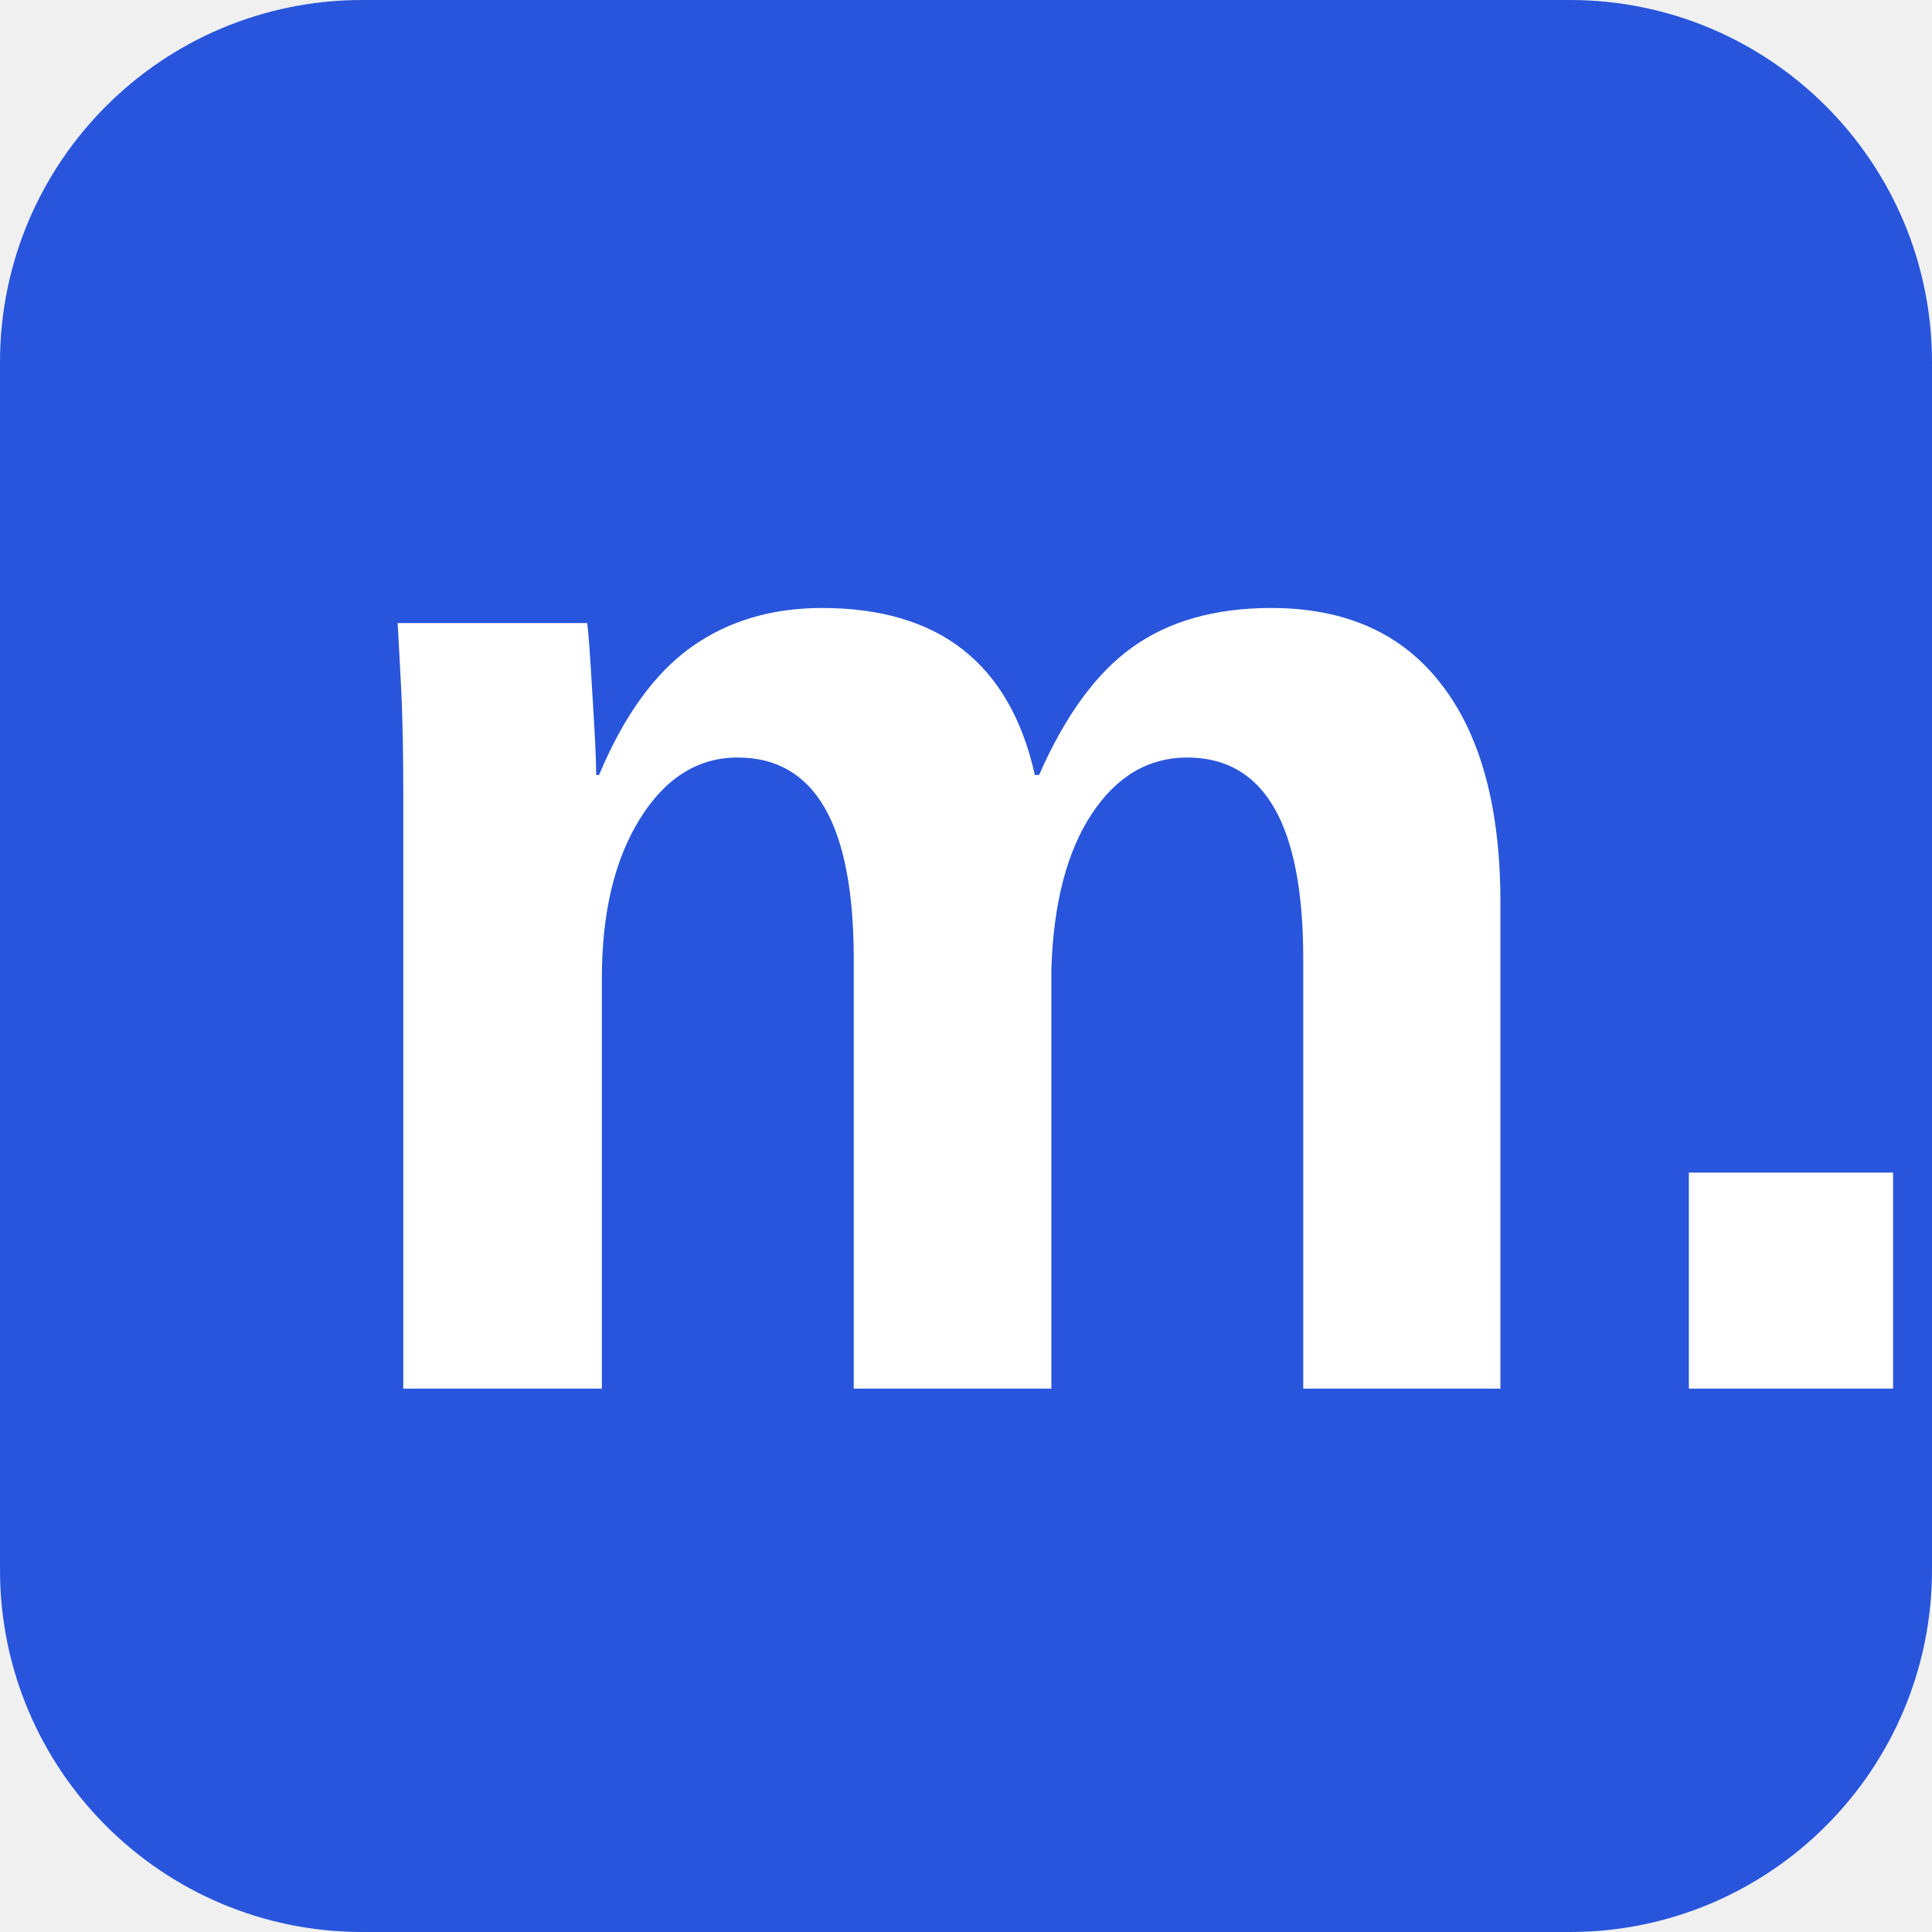
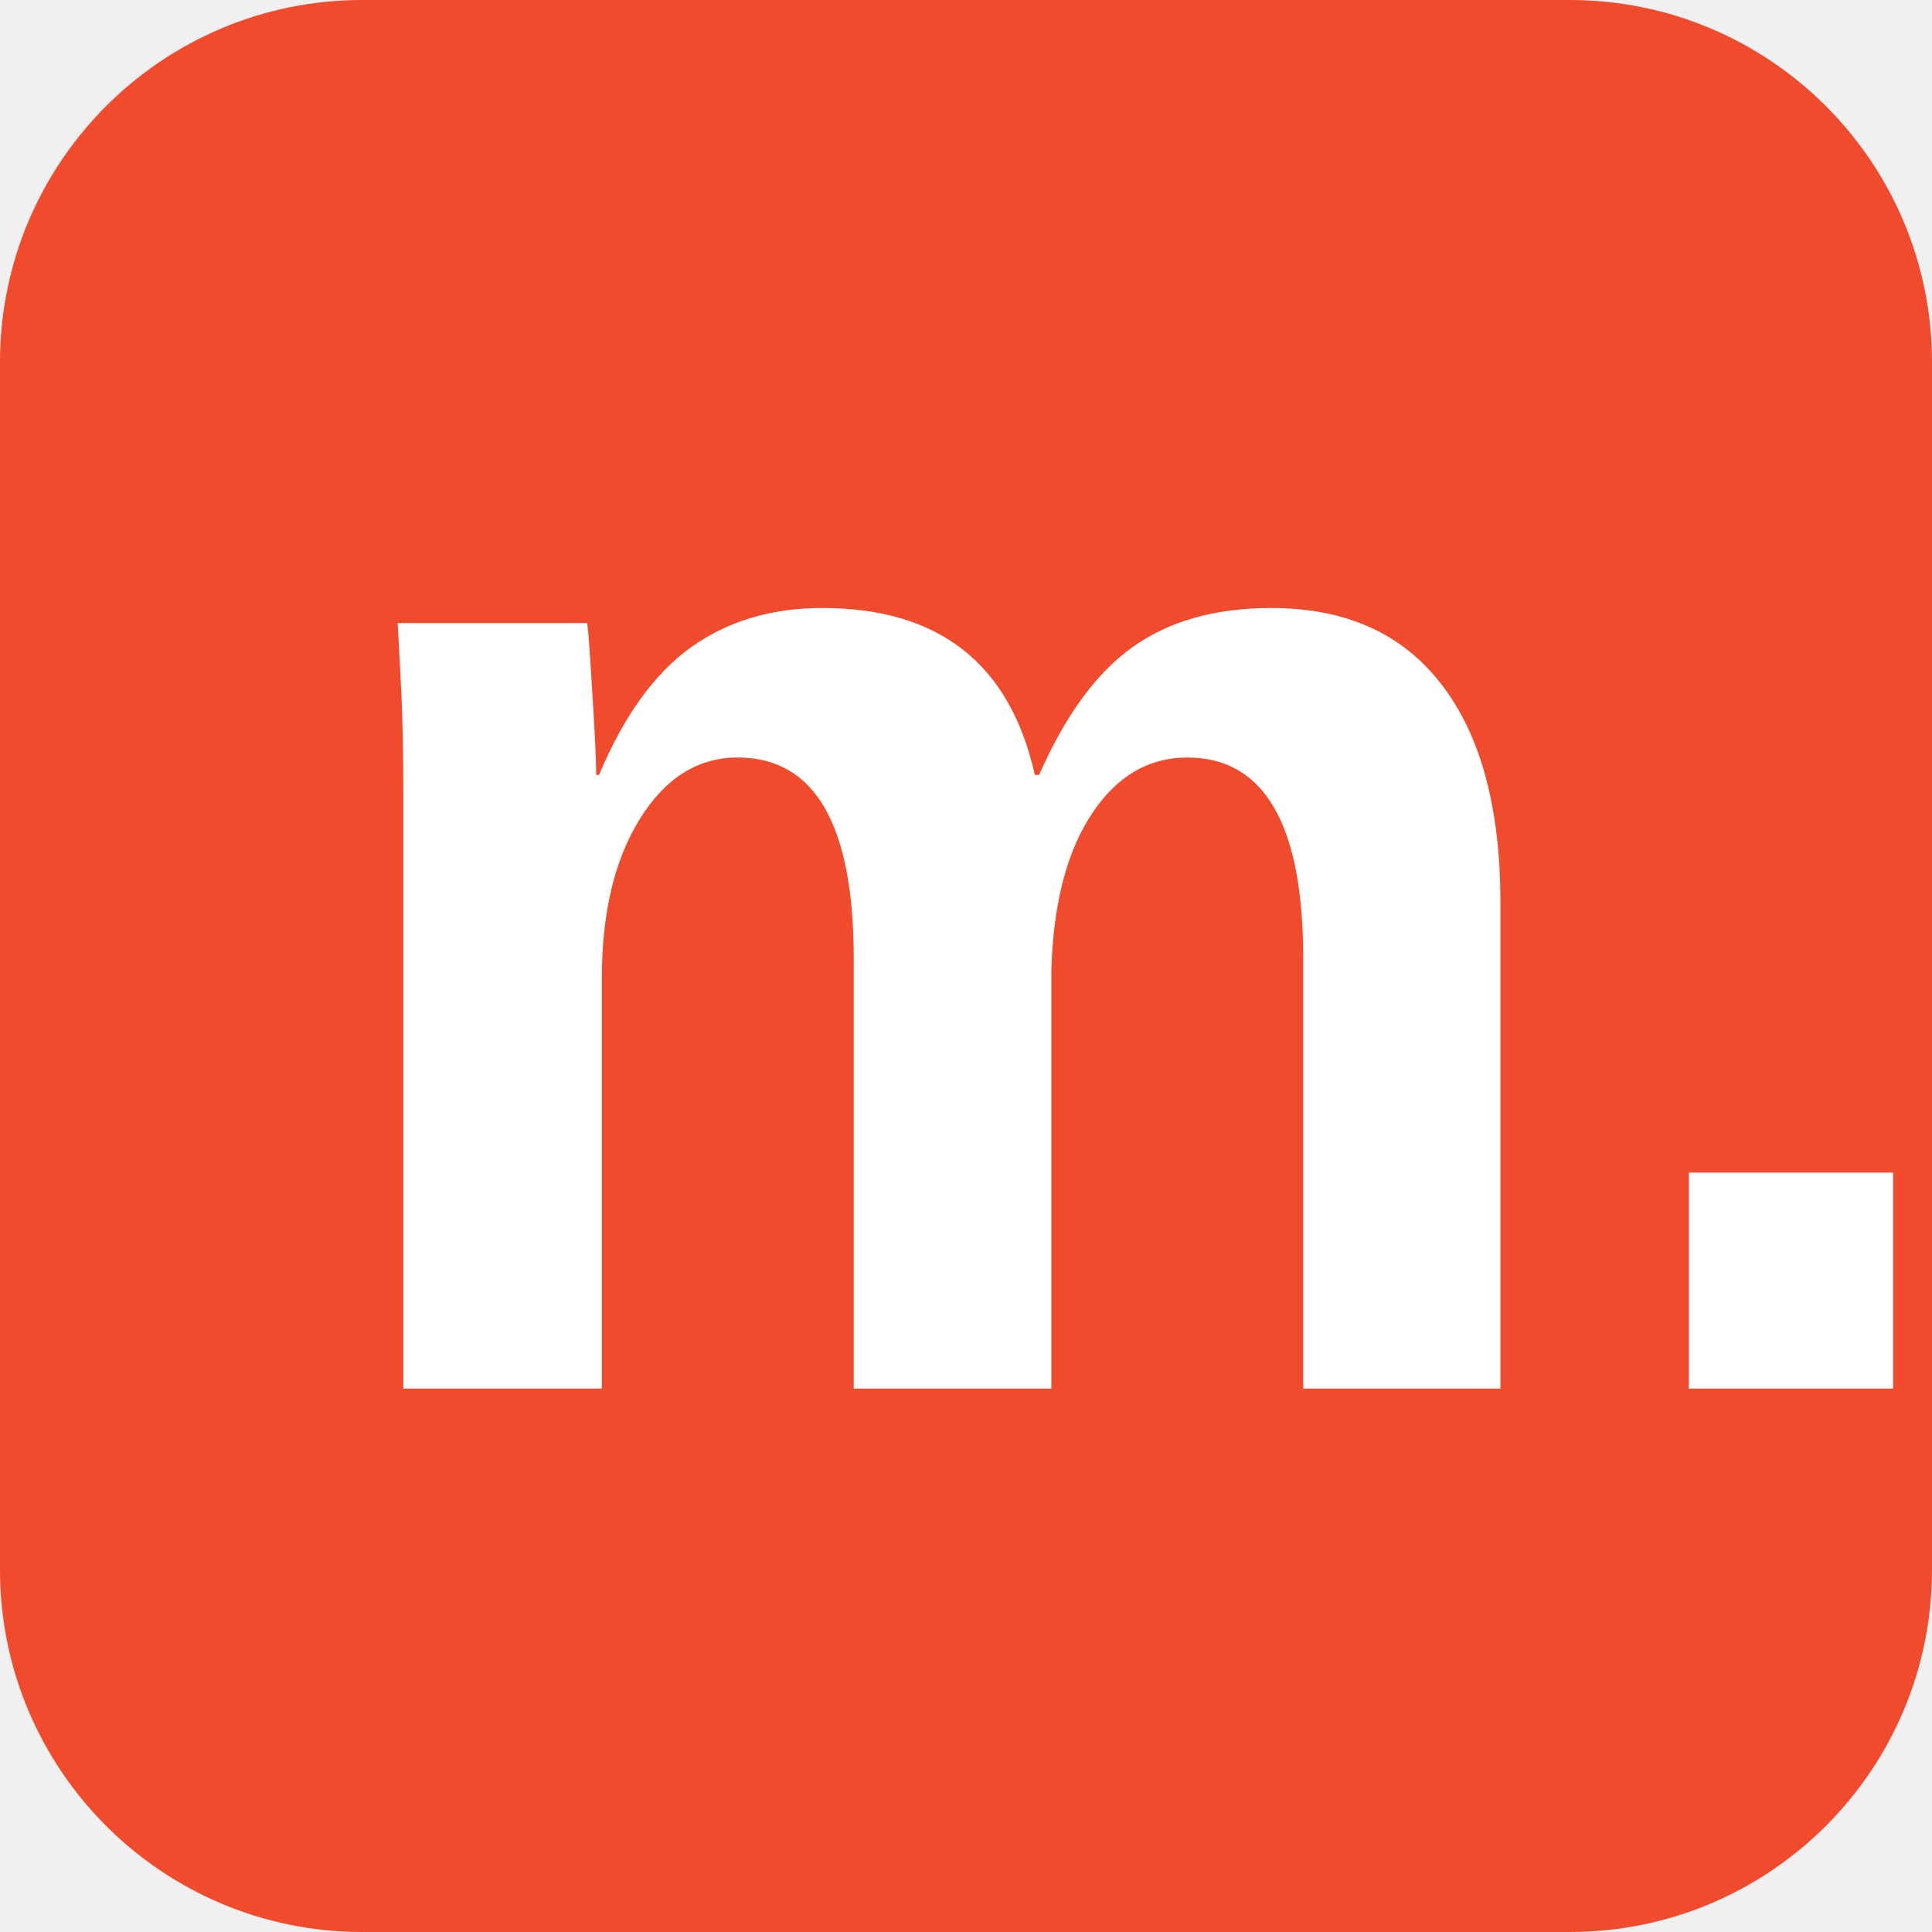
<svg xmlns="http://www.w3.org/2000/svg" viewBox="0 0 64 64">
-   <rect width="64" height="64" rx="12" fill="#2855db" />
+   <rect width="64" height="64" rx="12" fill="#f04b2c" />
  <text x="10" y="46" font-family="Arial,sans-serif" font-size="48" font-weight="700" fill="white">m.</text>
</svg>
